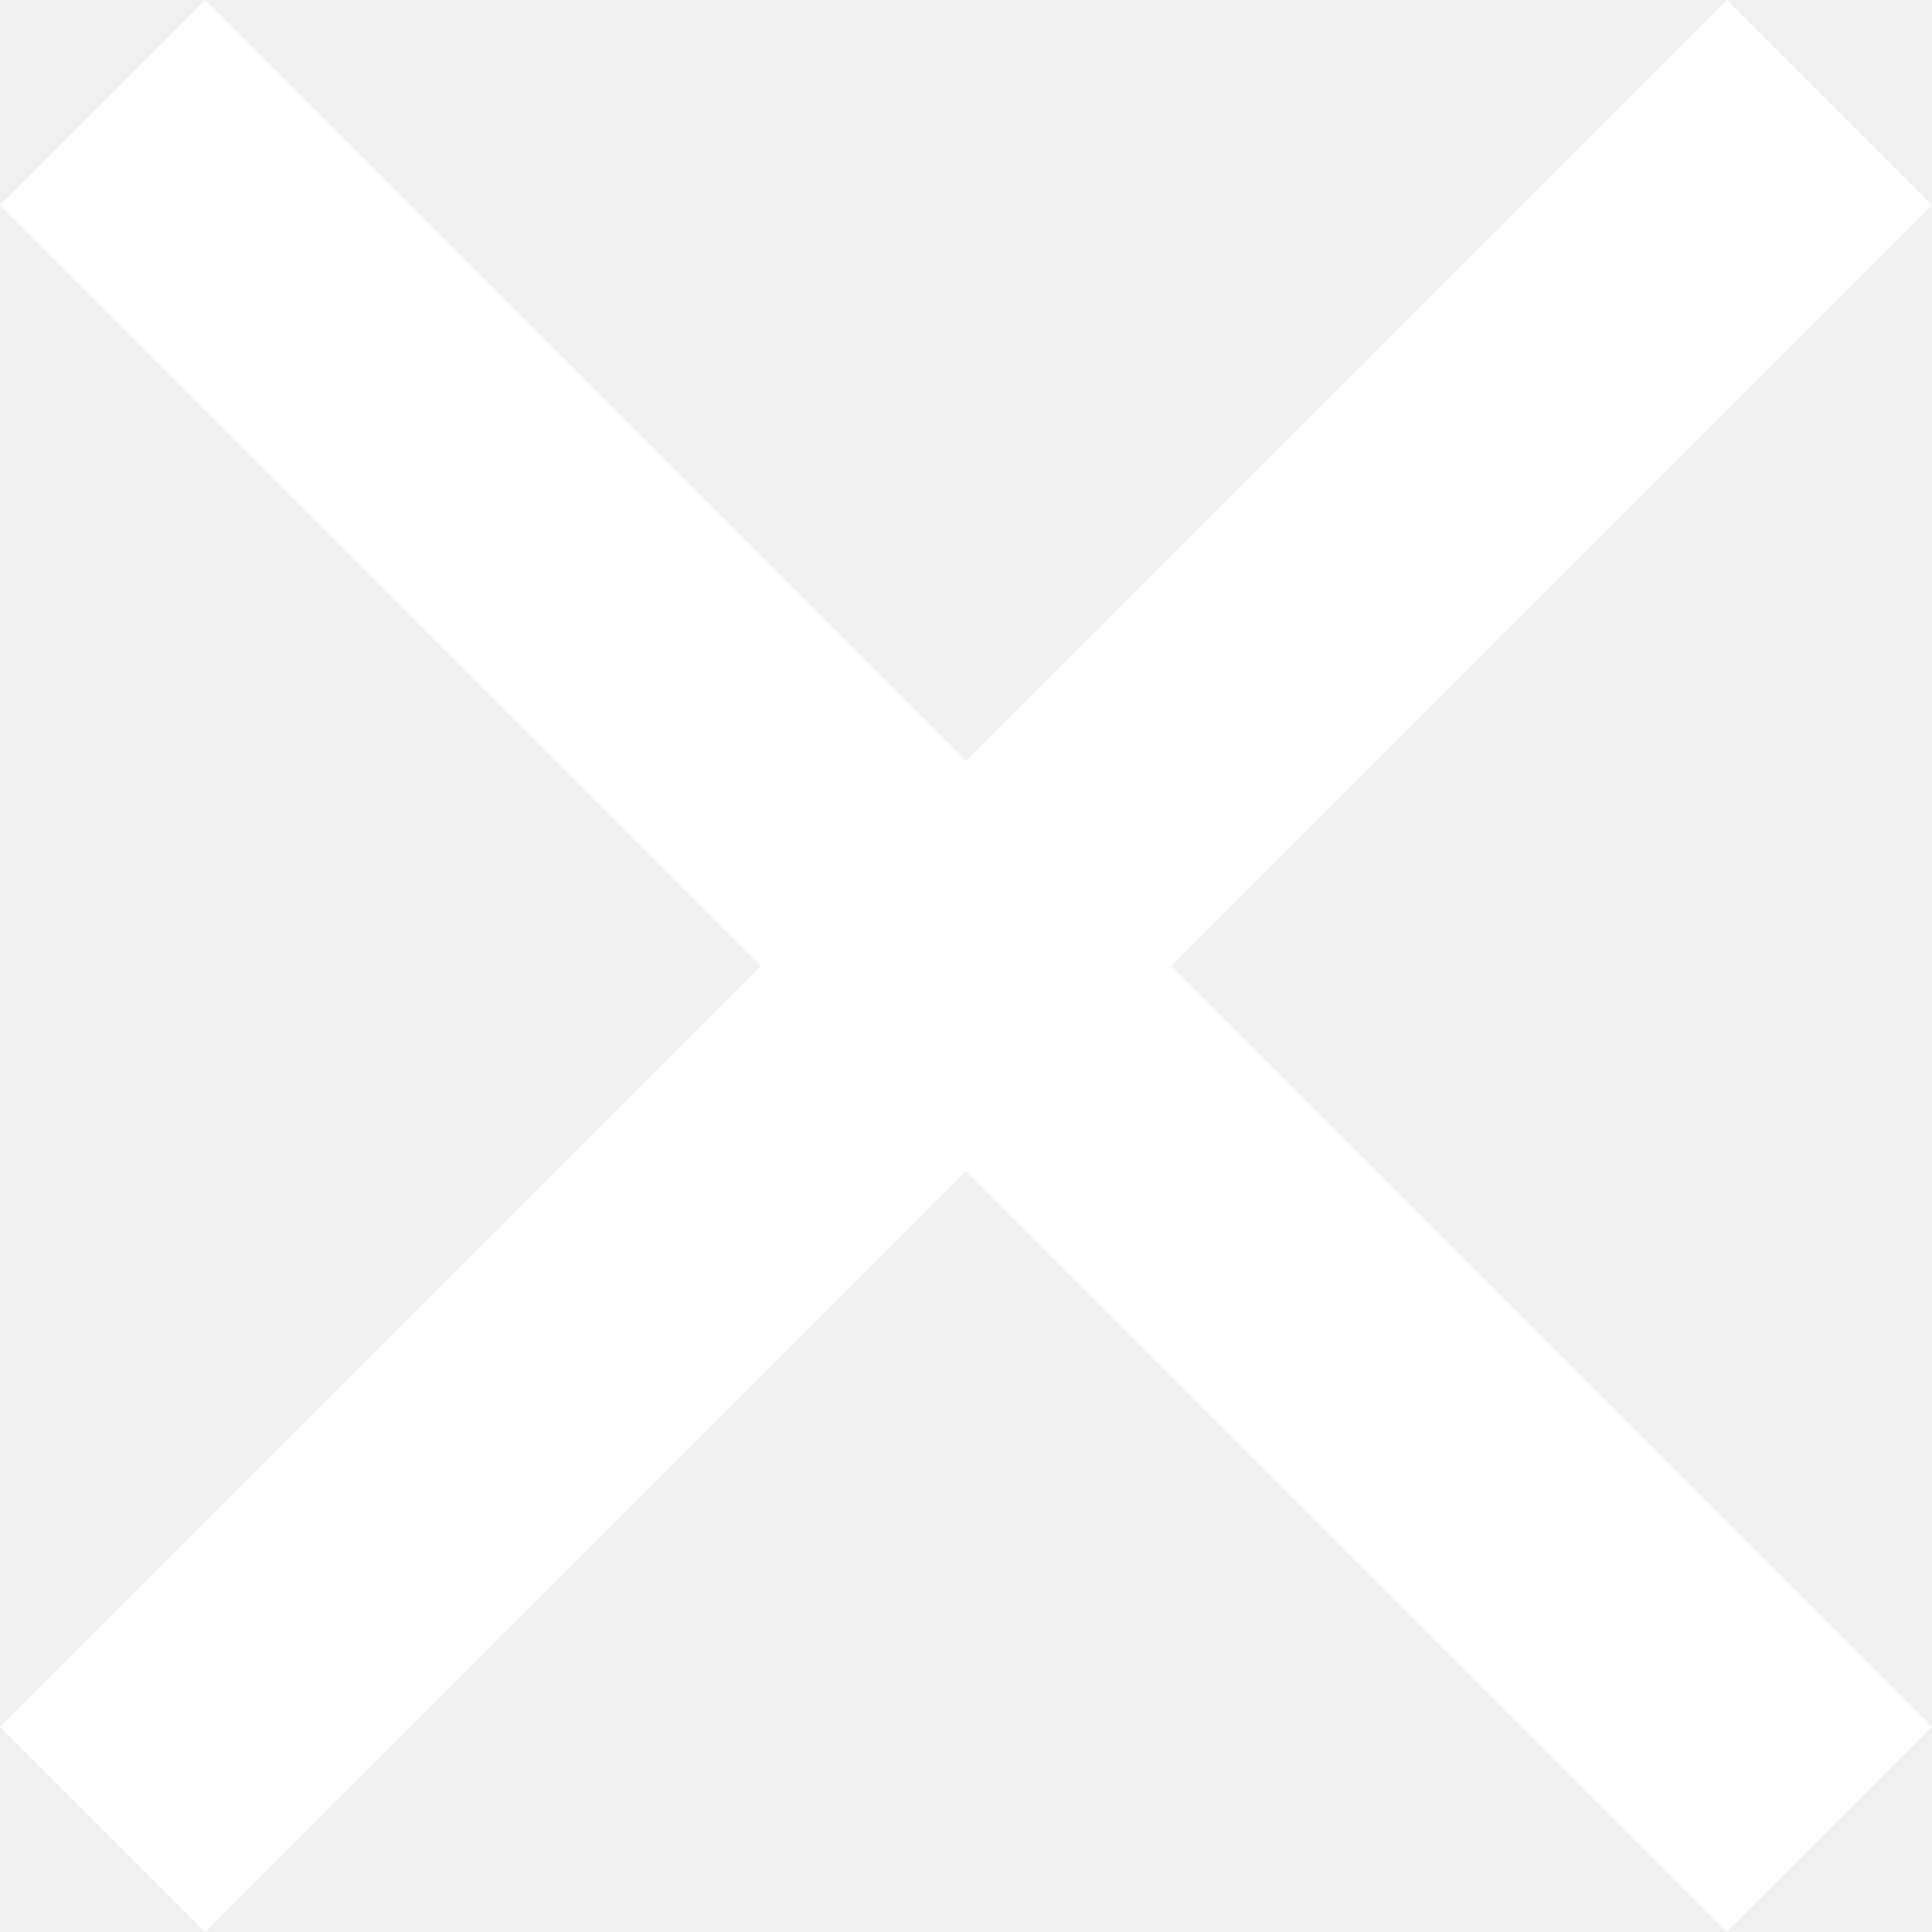
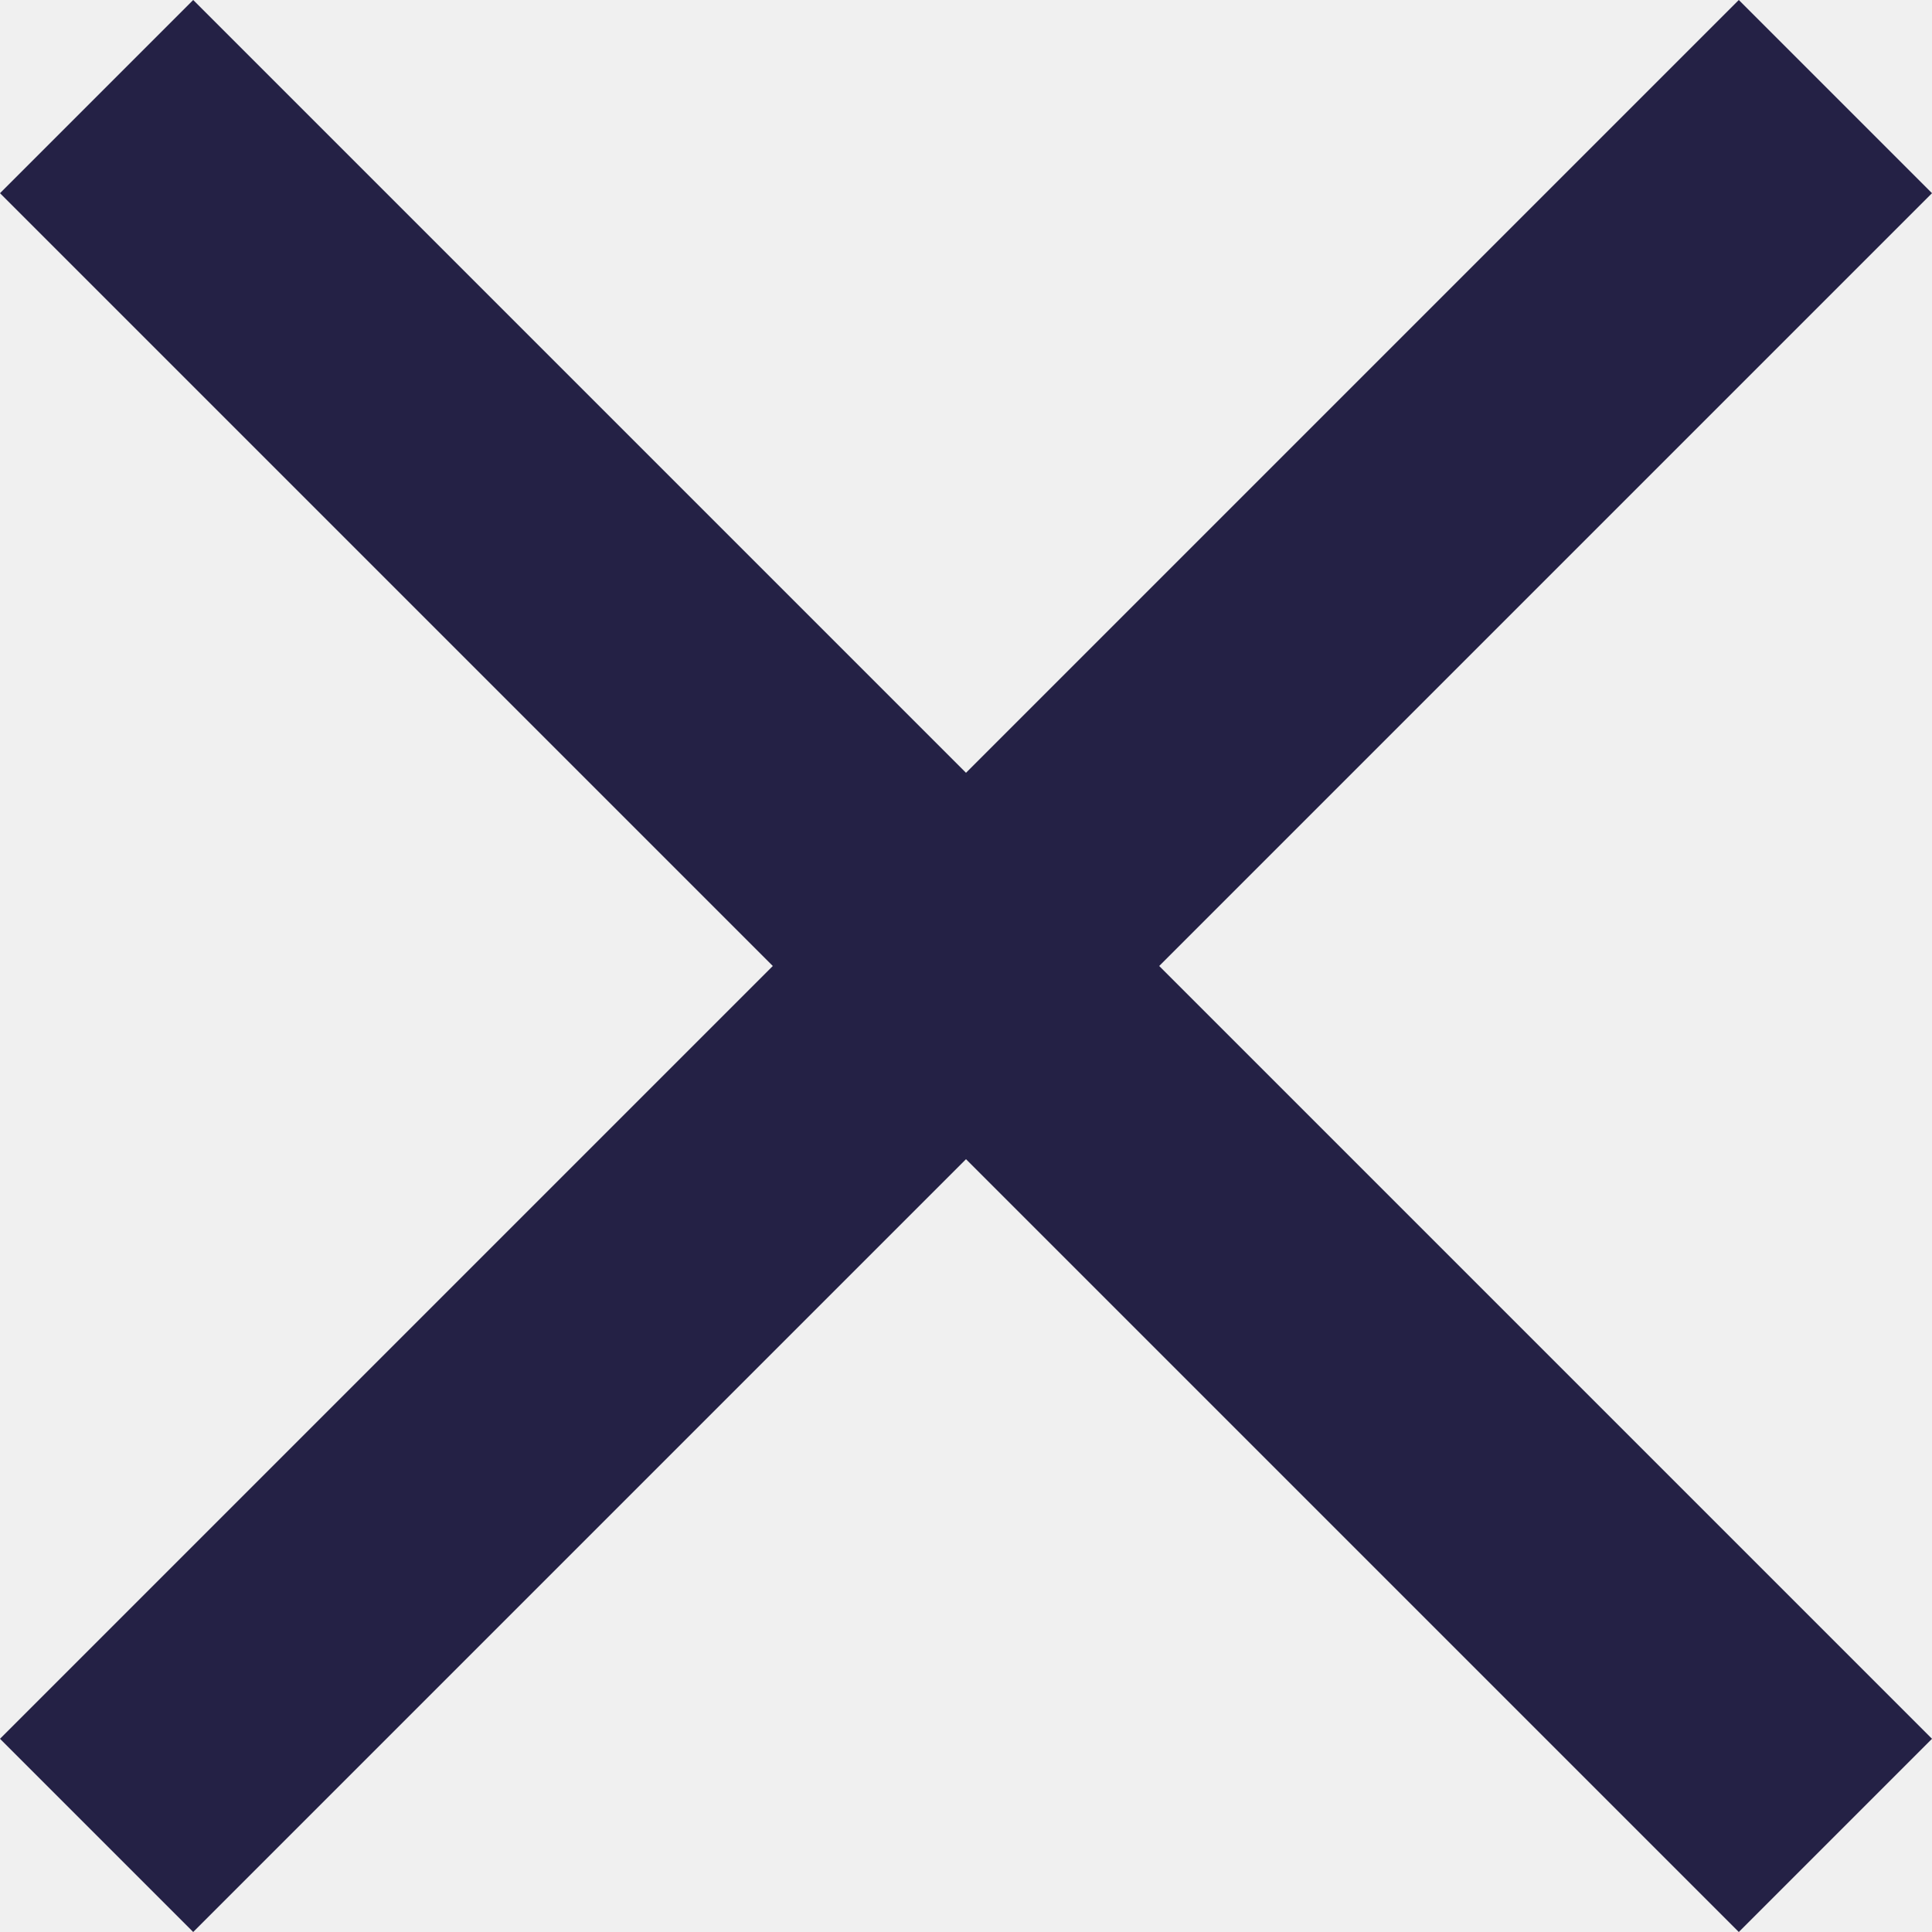
- <svg xmlns="http://www.w3.org/2000/svg" width="10" height="10" viewBox="0 0 10 10" fill="none">
-   <path d="M1.062 10L0 8.938L3.938 5L0 1.062L1.062 -1.19209e-06L5 3.938L8.938 -1.19209e-06L10 1.062L6.062 5L10 8.938L8.938 10L5 6.062L1.062 10Z" fill="white" />
+ <svg xmlns="http://www.w3.org/2000/svg" width="14" height="14" viewBox="0 0 14 14" fill="none">
+   <path d="M1.4 14L0 12.6L5.6 7L0 1.4L1.4 0L7 5.6L12.6 0L14 1.4L8.4 7L14 12.6L12.6 14L7 8.4L1.4 14Z" fill="#242145" />
</svg>
